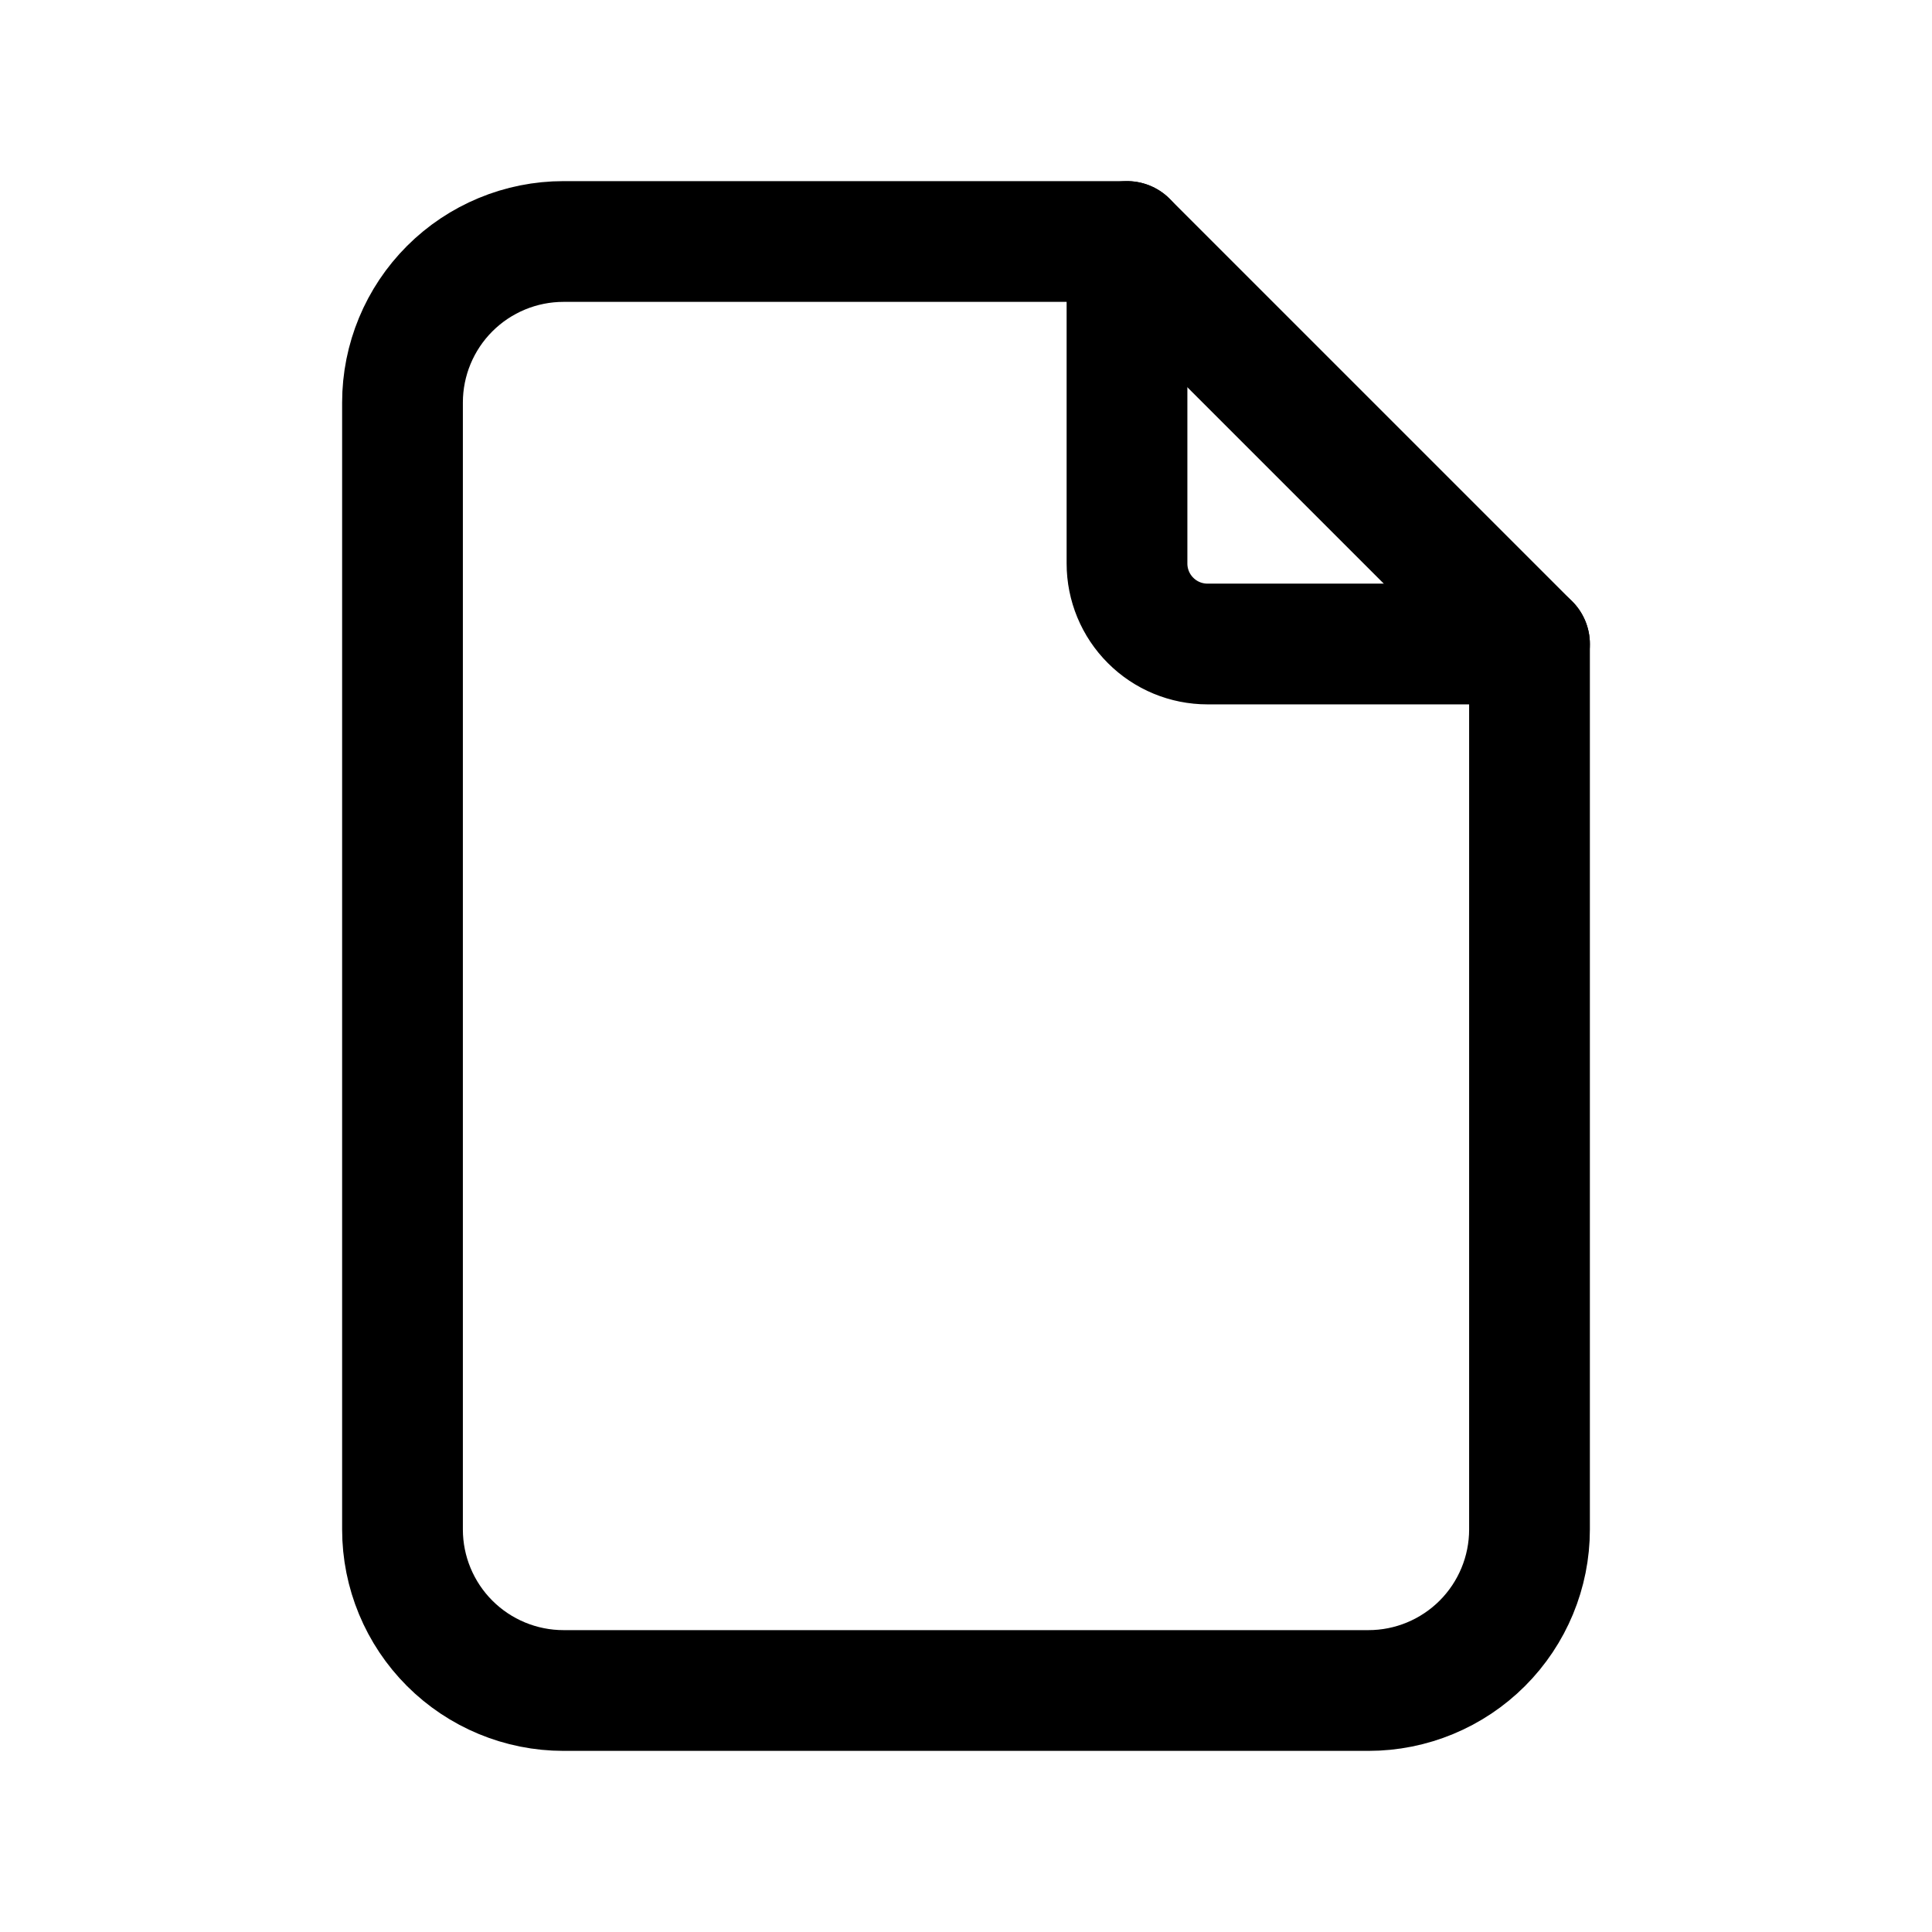
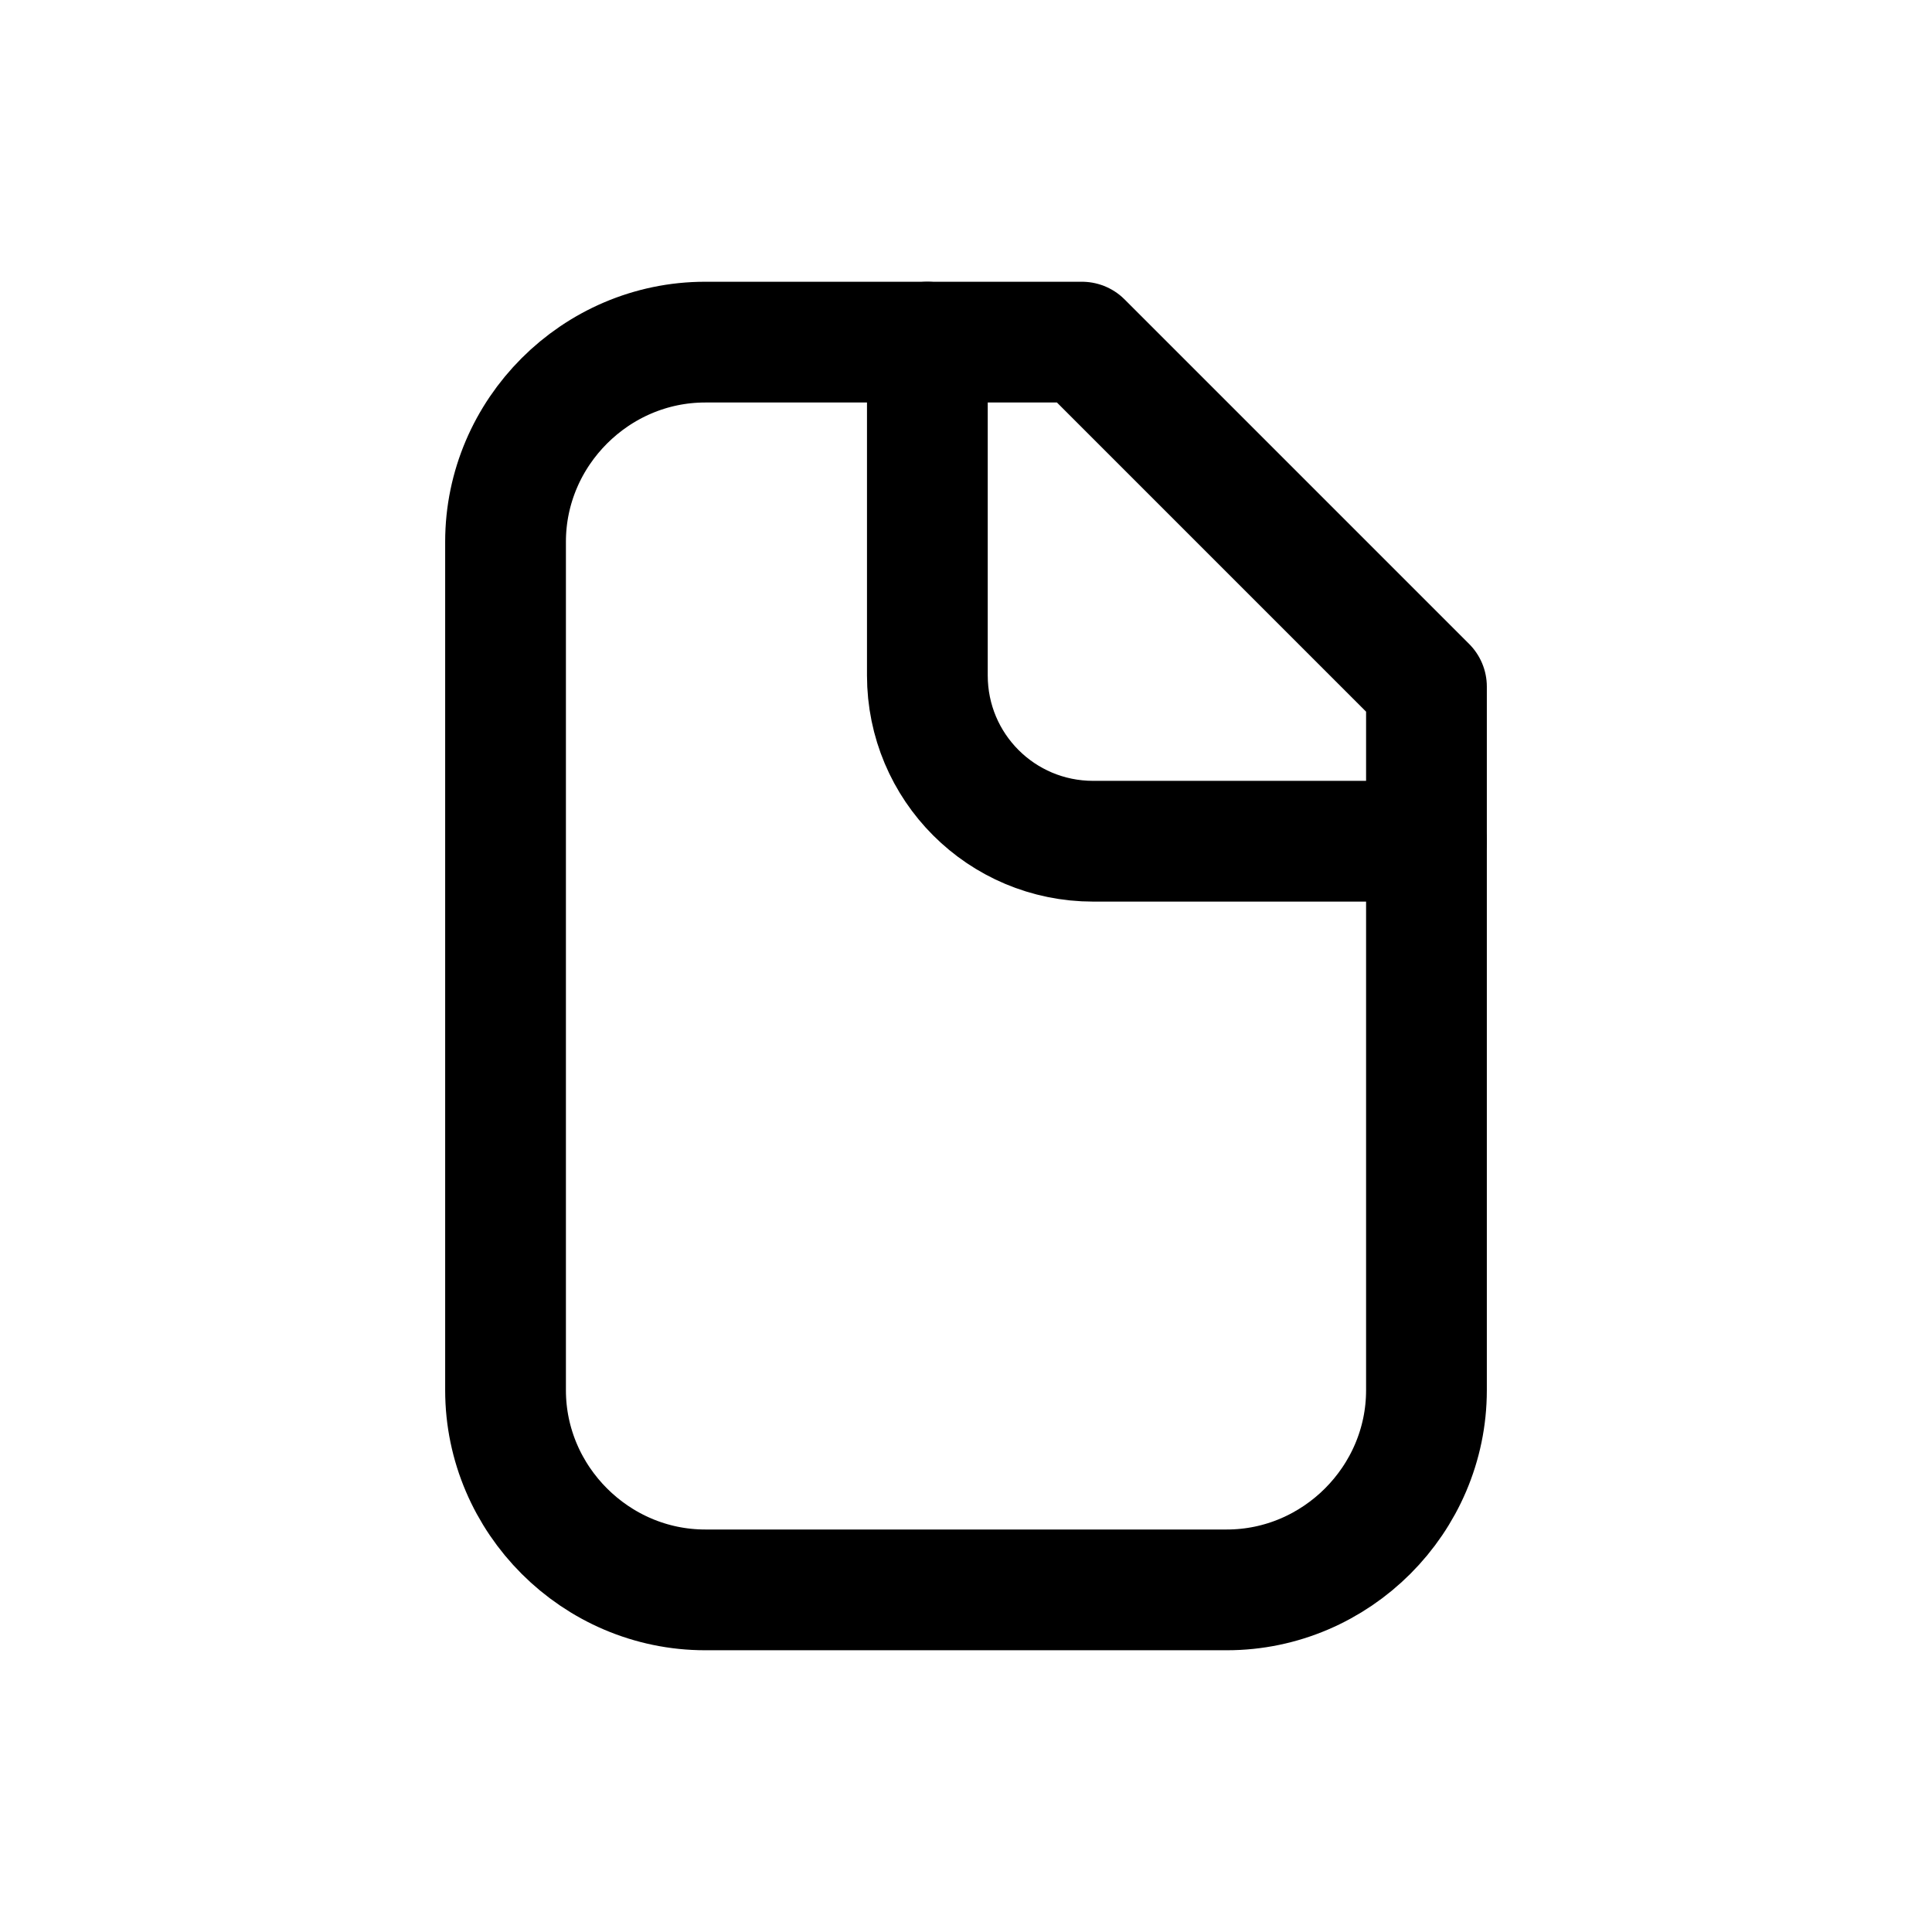
<svg xmlns="http://www.w3.org/2000/svg" width="1.5em" height="1.5em" fill="none" viewBox="0 0 24 24">
-   <g clip-path="url(#clip0_39_248)">
-     <path stroke="currentColor" stroke-linecap="round" stroke-linejoin="round" stroke-width="1.5" d="M14 3V7C14 7.265 14.105 7.52 14.293 7.707C14.48 7.895 14.735 8 15 8H19" />
-     <path stroke="currentColor" stroke-linecap="round" stroke-linejoin="round" stroke-width="1.5" d="M17 21H7C6.47 21 5.961 20.789 5.586 20.414C5.211 20.039 5 19.53 5 19V5C5 4.47 5.211 3.961 5.586 3.586C5.961 3.211 6.47 3 7 3H14L19 8V19C19 19.53 18.789 20.039 18.414 20.414C18.039 20.789 17.53 21 17 21Z" />
-   </g>
-   <defs>
-     <clipPath id="clip0_39_248">
-       <rect width="24" height="24" fill="currentColor" />
-     </clipPath>
-   </defs>
+   <path stroke="currentColor" stroke-linecap="round" stroke-linejoin="round" stroke-width="1.5" d="M11.52 4.25H8.76C7.4 4.25 6.28 5.37 6.28 6.73V17.27C6.28 18.63 7.4 19.75 8.76 19.75H15.24C16.6 19.75 17.72 18.63 17.72 17.27V10.45" />
+   <path stroke="currentColor" stroke-linecap="round" stroke-linejoin="round" stroke-width="1.5" d="M17.72 10.45H13.58C12.44 10.45 11.52 9.53 11.52 8.39V4.25H13.44L17.72 8.53V10.45Z" />
</svg>
